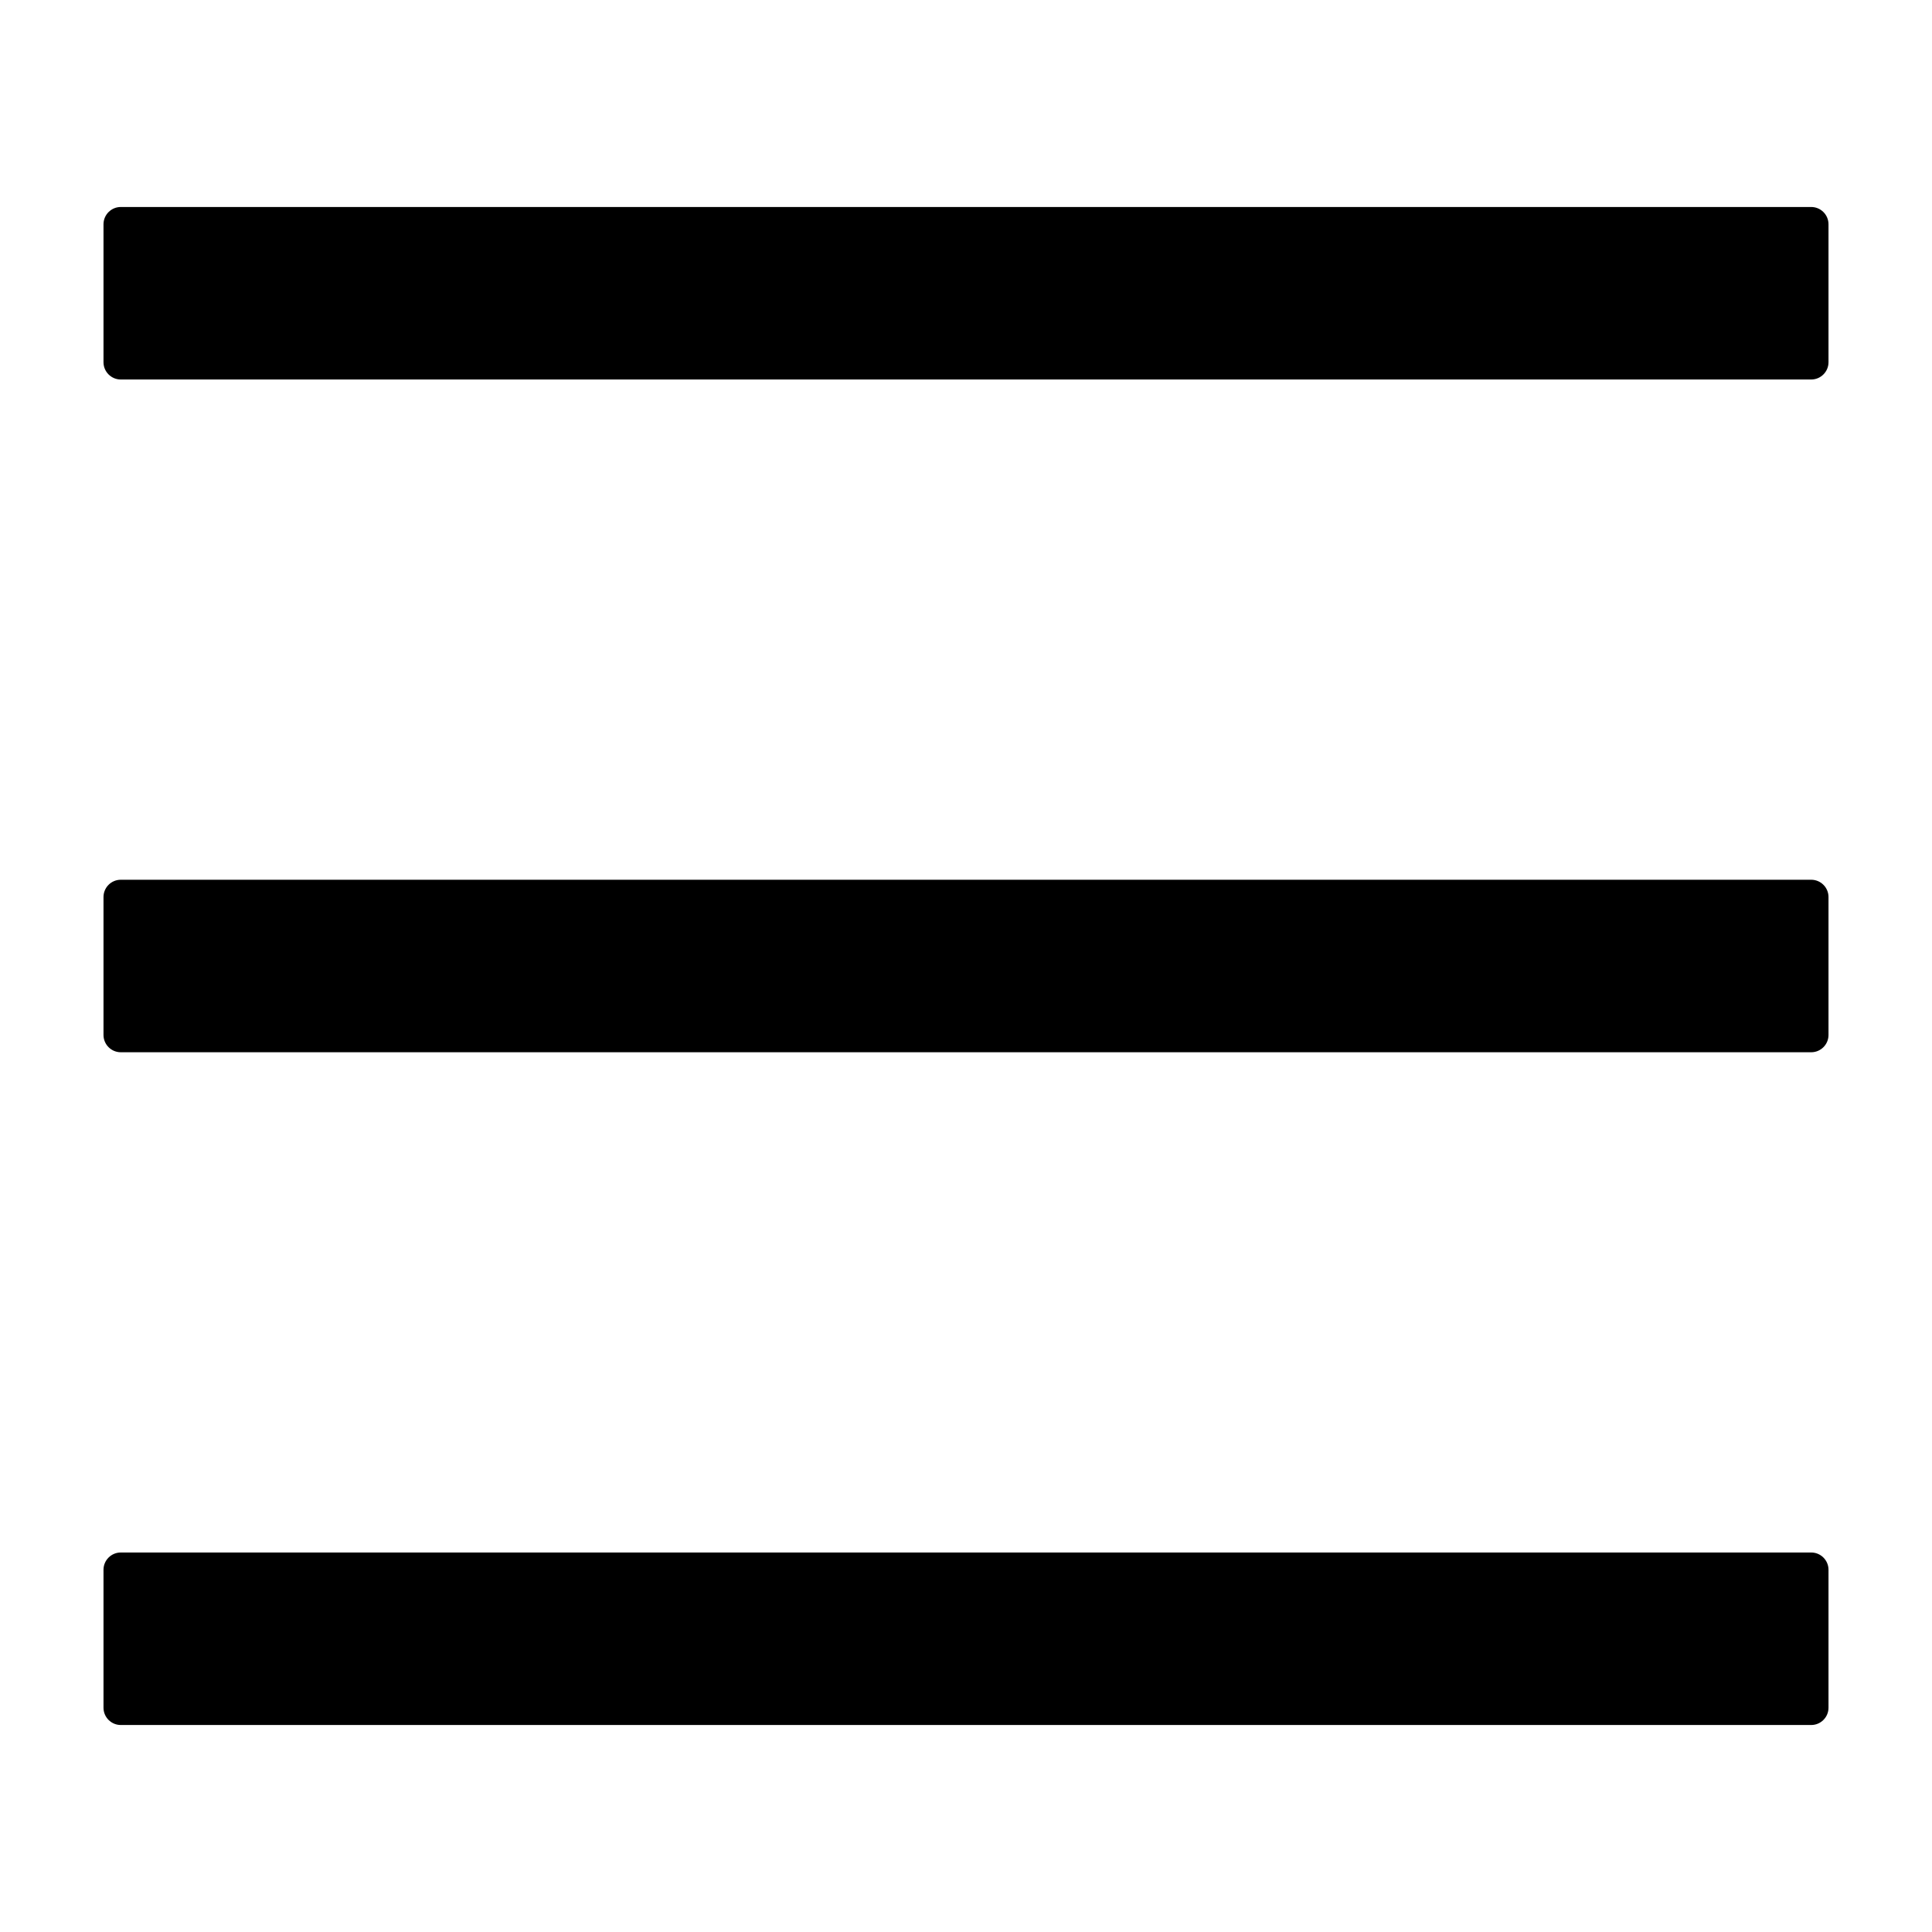
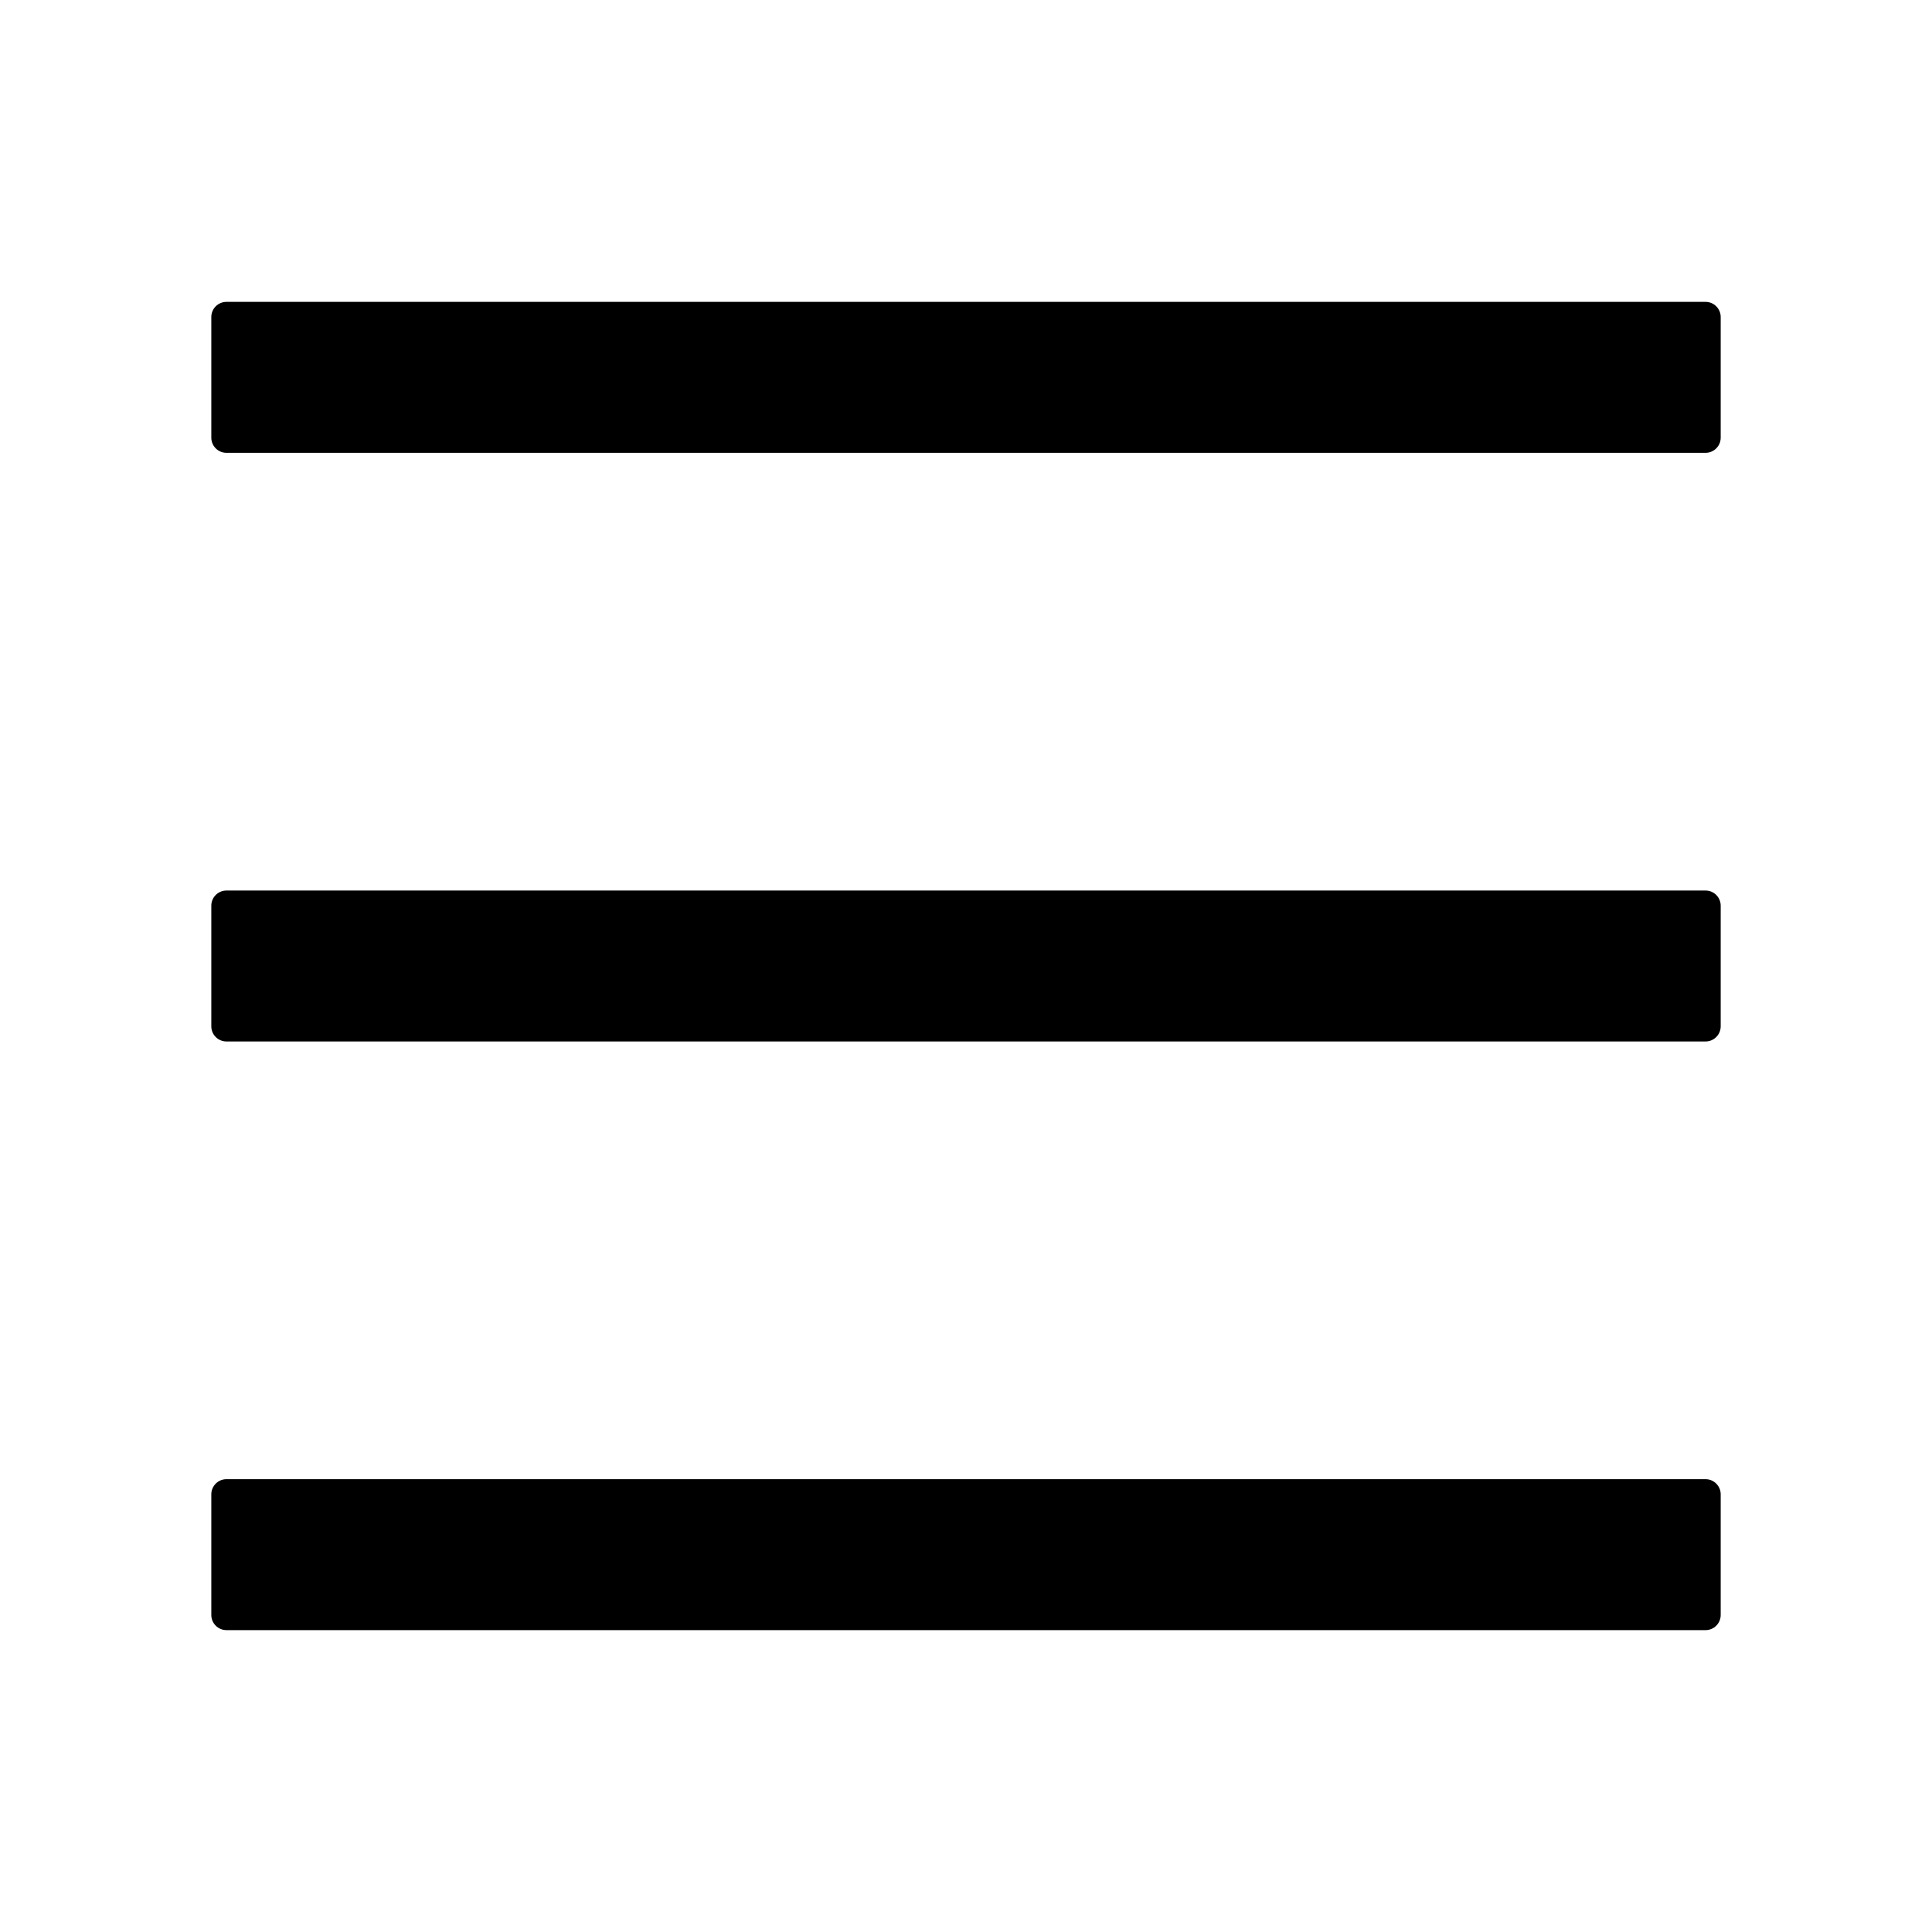
- <svg viewBox="64 64 896 896" focusable="false" data-icon="menu" width="1em" height="1em" fill="currentColor" aria-hidden="true">
-   <path d="M904 160H120c-4.4 0-8 3.6-8 8v64c0 4.4 3.6 8 8 8h784c4.4 0 8-3.6 8-8v-64c0-4.4-3.6-8-8-8zm0 624H120c-4.4 0-8 3.6-8 8v64c0 4.4 3.6 8 8 8h784c4.4 0 8-3.6 8-8v-64c0-4.4-3.6-8-8-8zm0-312H120c-4.4 0-8 3.6-8 8v64c0 4.4 3.6 8 8 8h784c4.4 0 8-3.6 8-8v-64c0-4.4-3.6-8-8-8z" />
+ <svg xmlns="http://www.w3.org/2000/svg" t="1740971162836" class="icon" viewBox="0 0 1024 1024" version="1.1" p-id="8677" width="200" height="200">
+   <path d="M904 160H120c-4.4 0-8 3.6-8 8v64c0 4.4 3.6 8 8 8h784c4.4 0 8-3.6 8-8v-64c0-4.4-3.6-8-8-8zM904 784H120c-4.4 0-8 3.6-8 8v64c0 4.4 3.6 8 8 8h784c4.4 0 8-3.6 8-8v-64c0-4.4-3.6-8-8-8zM904 472H120c-4.4 0-8 3.6-8 8v64c0 4.4 3.6 8 8 8h784c4.4 0 8-3.6 8-8v-64c0-4.4-3.6-8-8-8z" p-id="8678" />
</svg>
